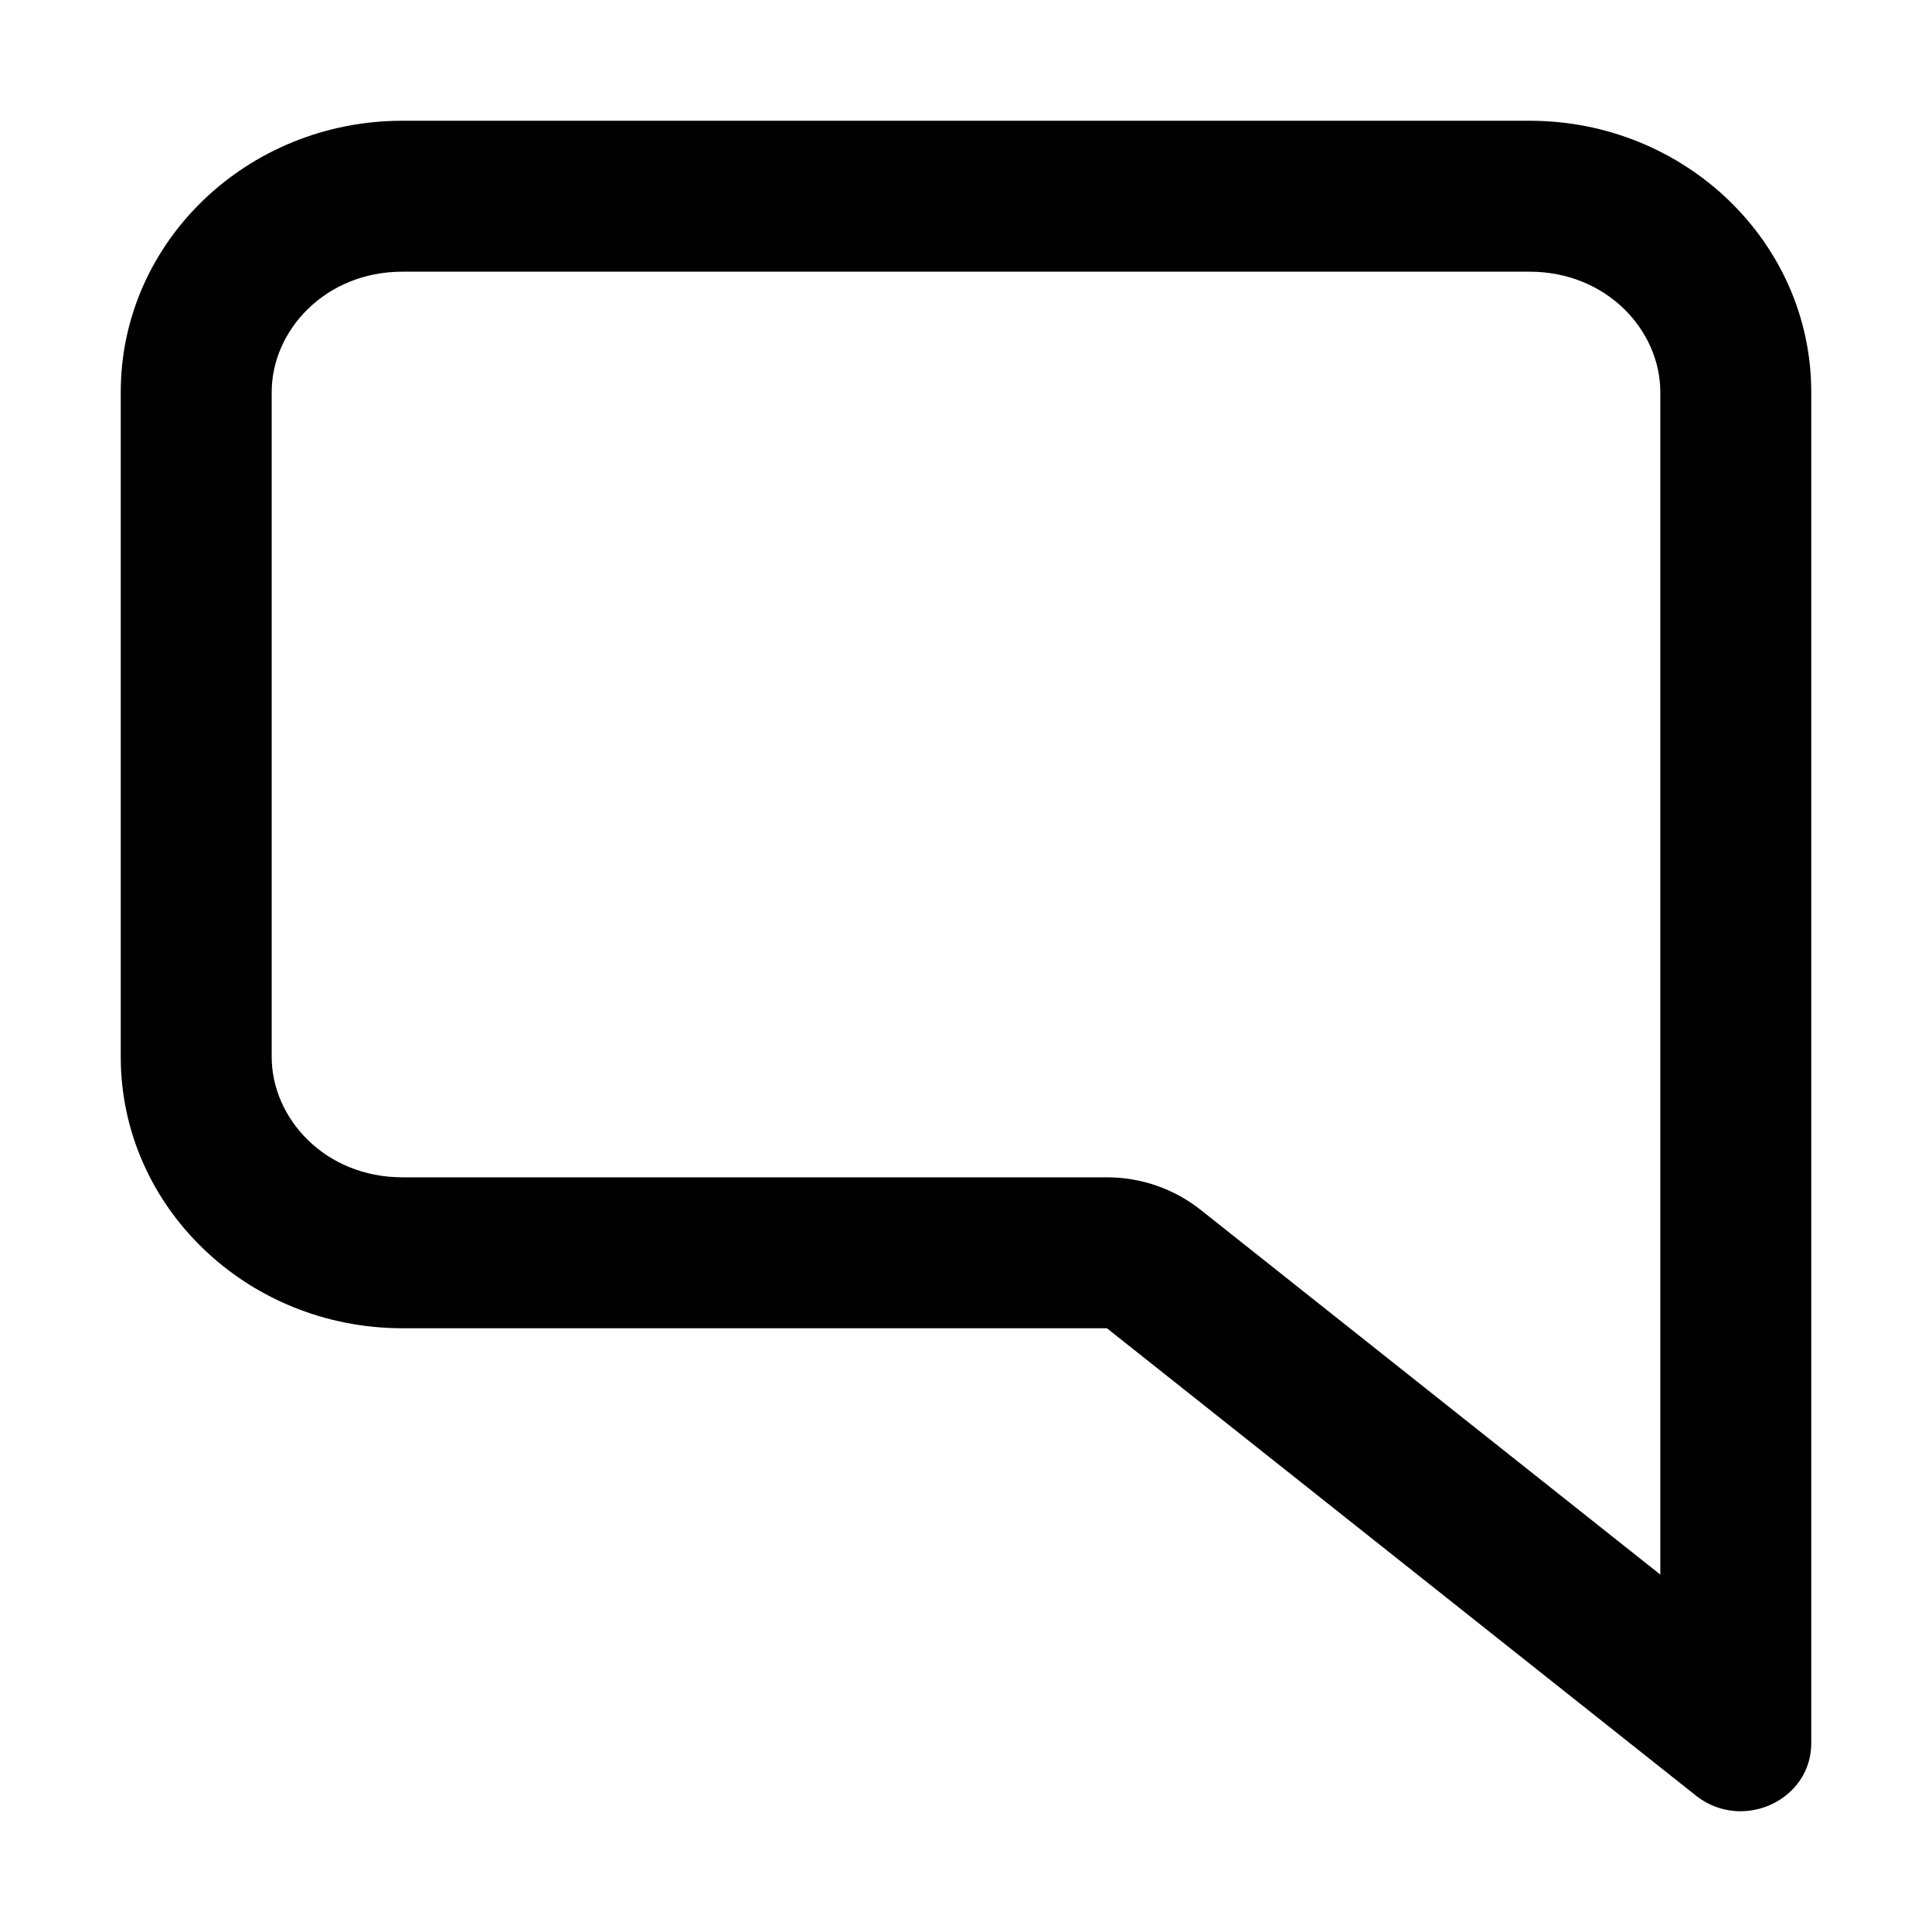
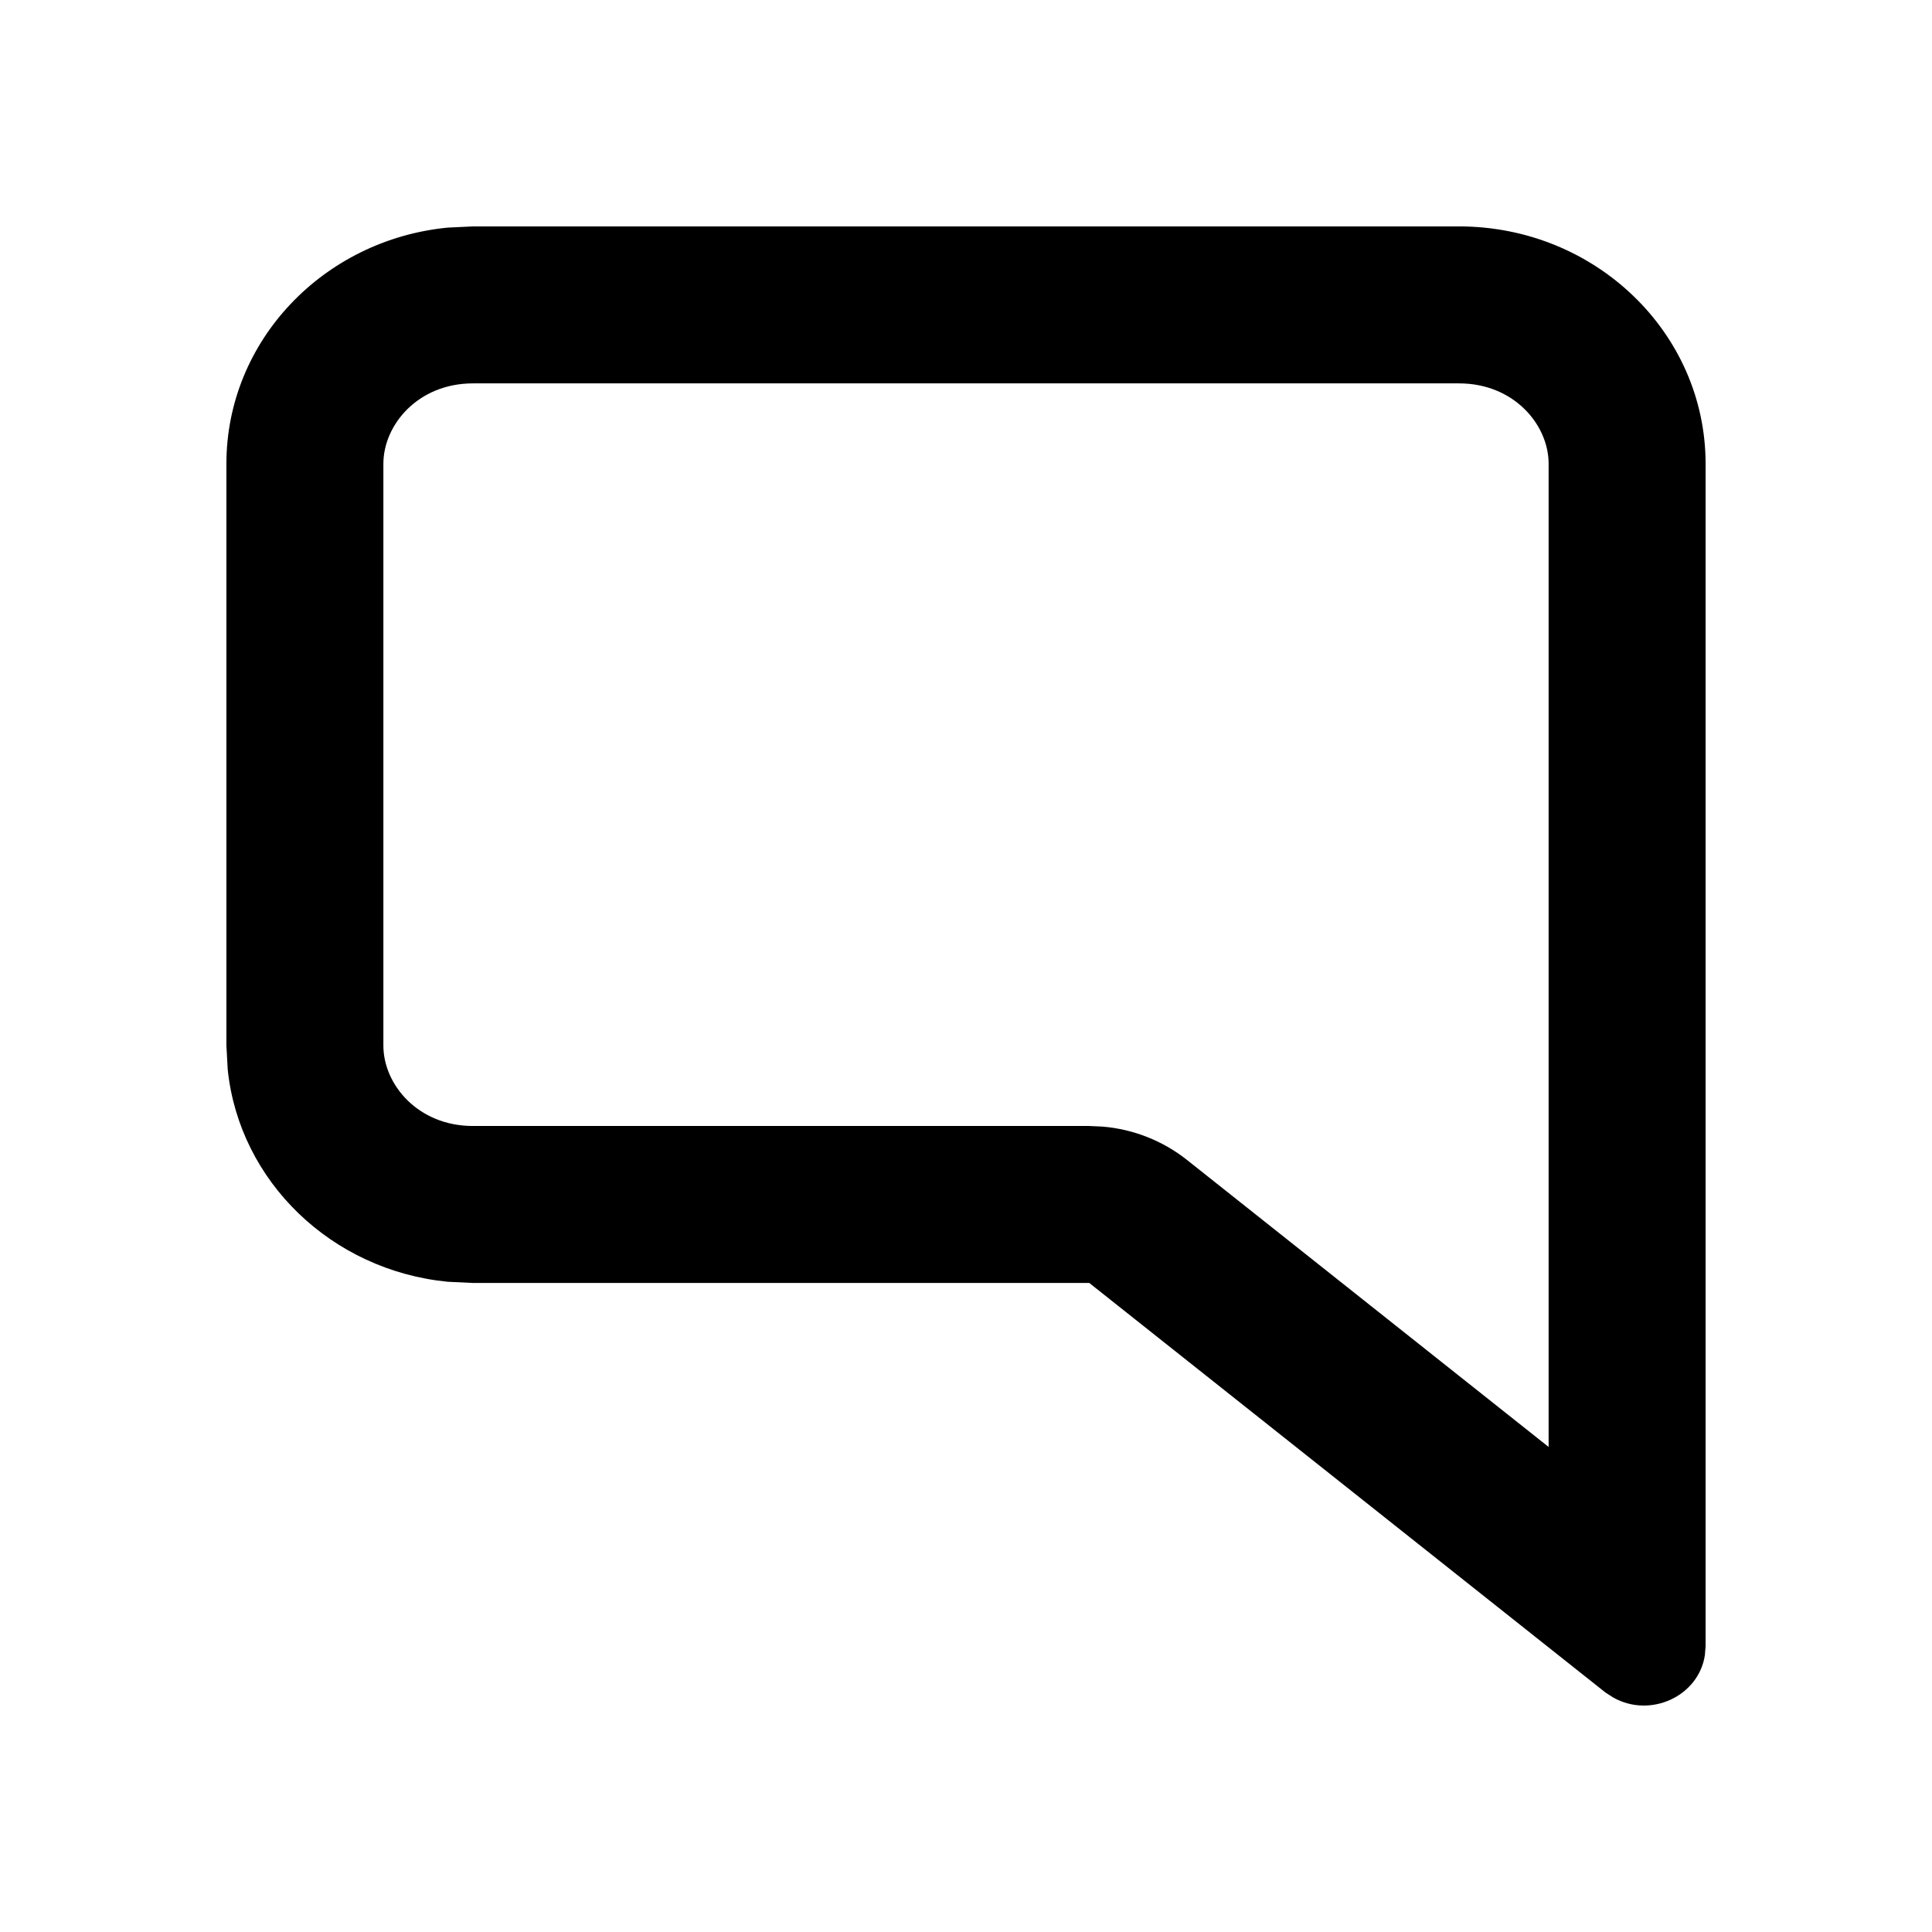
<svg xmlns="http://www.w3.org/2000/svg" width="16" height="16" fill="currentColor" viewBox="0 0 16 16">
-   <path fill-rule="evenodd" d="m9.167 11 4.885 3.876c.382.294.948.032.948-.439V3.247C15 2.007 13.955 1 12.667 1H3.333C2.045 1 1 2.006 1 3.247v5.506C1 9.993 2.045 11 3.333 11h5.834Zm4.583 2.04-3.806-3.02a1.25 1.25 0 0 0-.777-.27H3.333c-.643 0-1.083-.49-1.083-.997V3.247c0-.507.44-.997 1.083-.997h9.334c.643 0 1.083.49 1.083.997v9.793Z" clip-rule="evenodd" />
+   <path d="M12.825 3.84c0-.321-.286-.665-.742-.665H3.917c-.456 0-.742.344-.742.666v4.818c0 .322.286.666.742.666v1.3l-.209-.01c-.961-.094-1.725-.83-1.822-1.756l-.011-.2V3.841c0-1.018.804-1.856 1.833-1.956l.209-.01h8.166c1.127 0 2.042.88 2.042 1.966v9.792l-.006.075c-.052.34-.451.524-.759.35l-.064-.041-4.275-3.392H3.917v-1.3h5.104l.109.005a1.3 1.3 0 0 1 .7.276l2.995 2.377V3.841Z" />
</svg>
